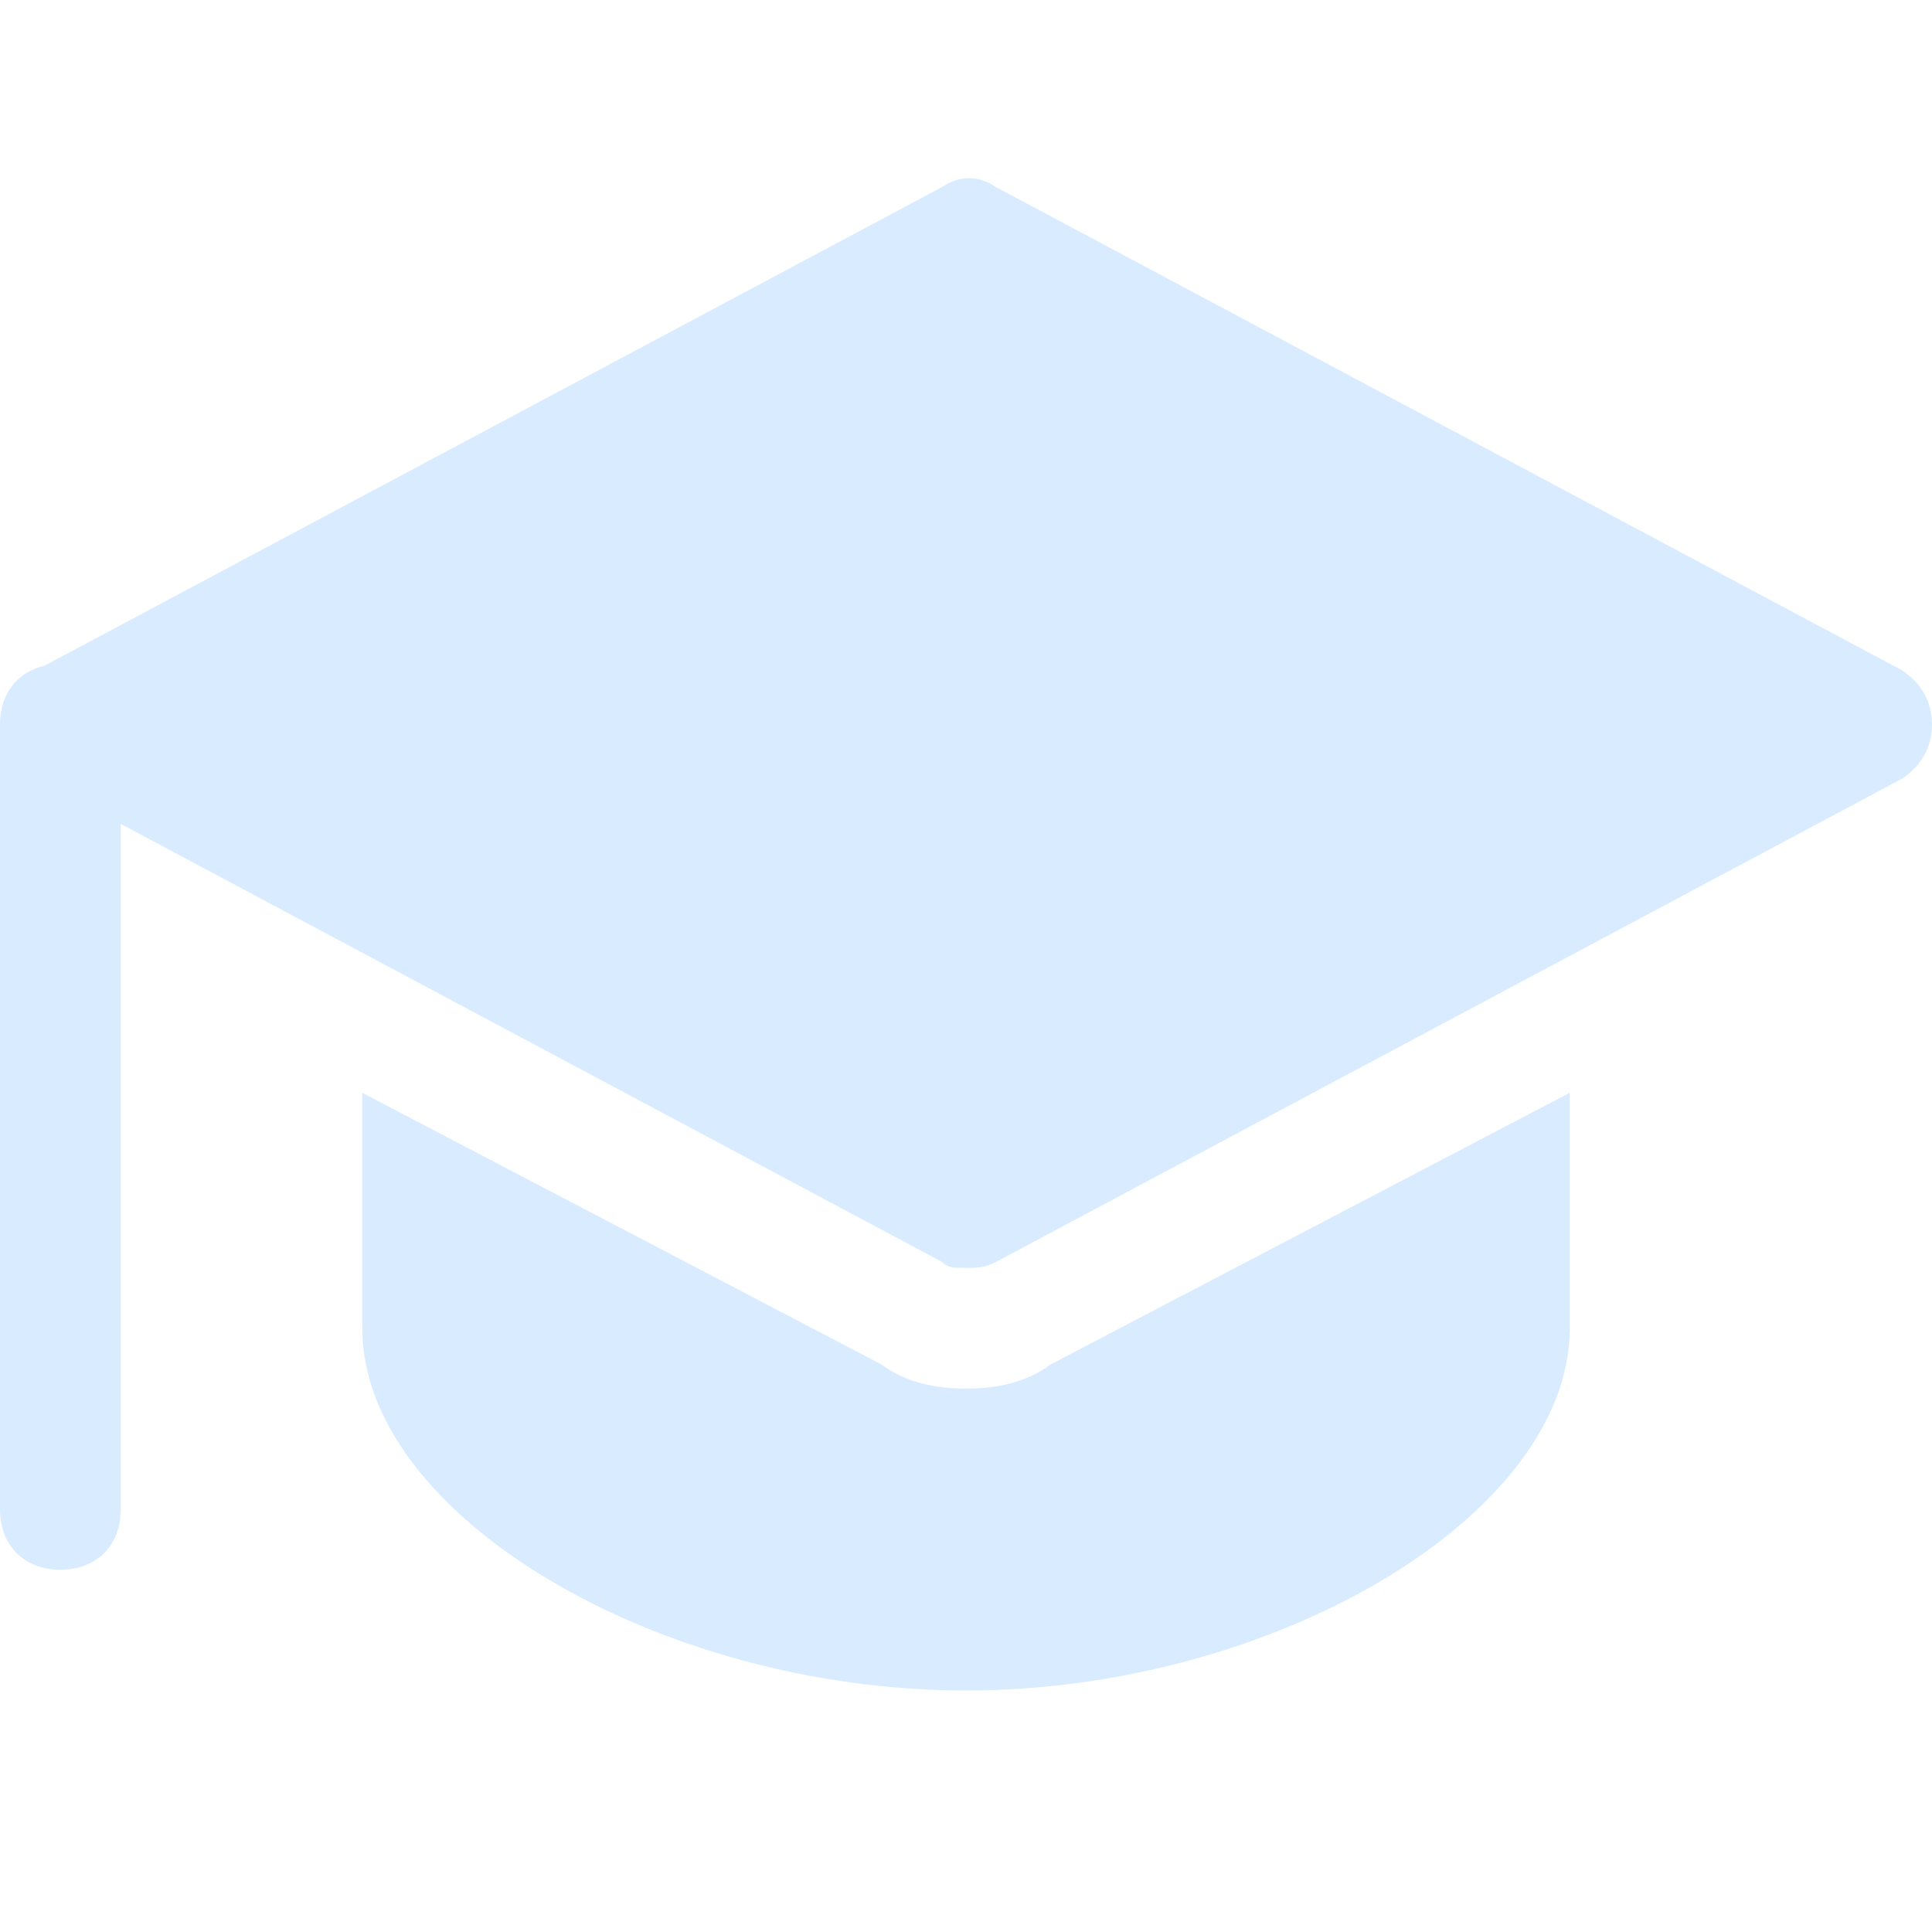
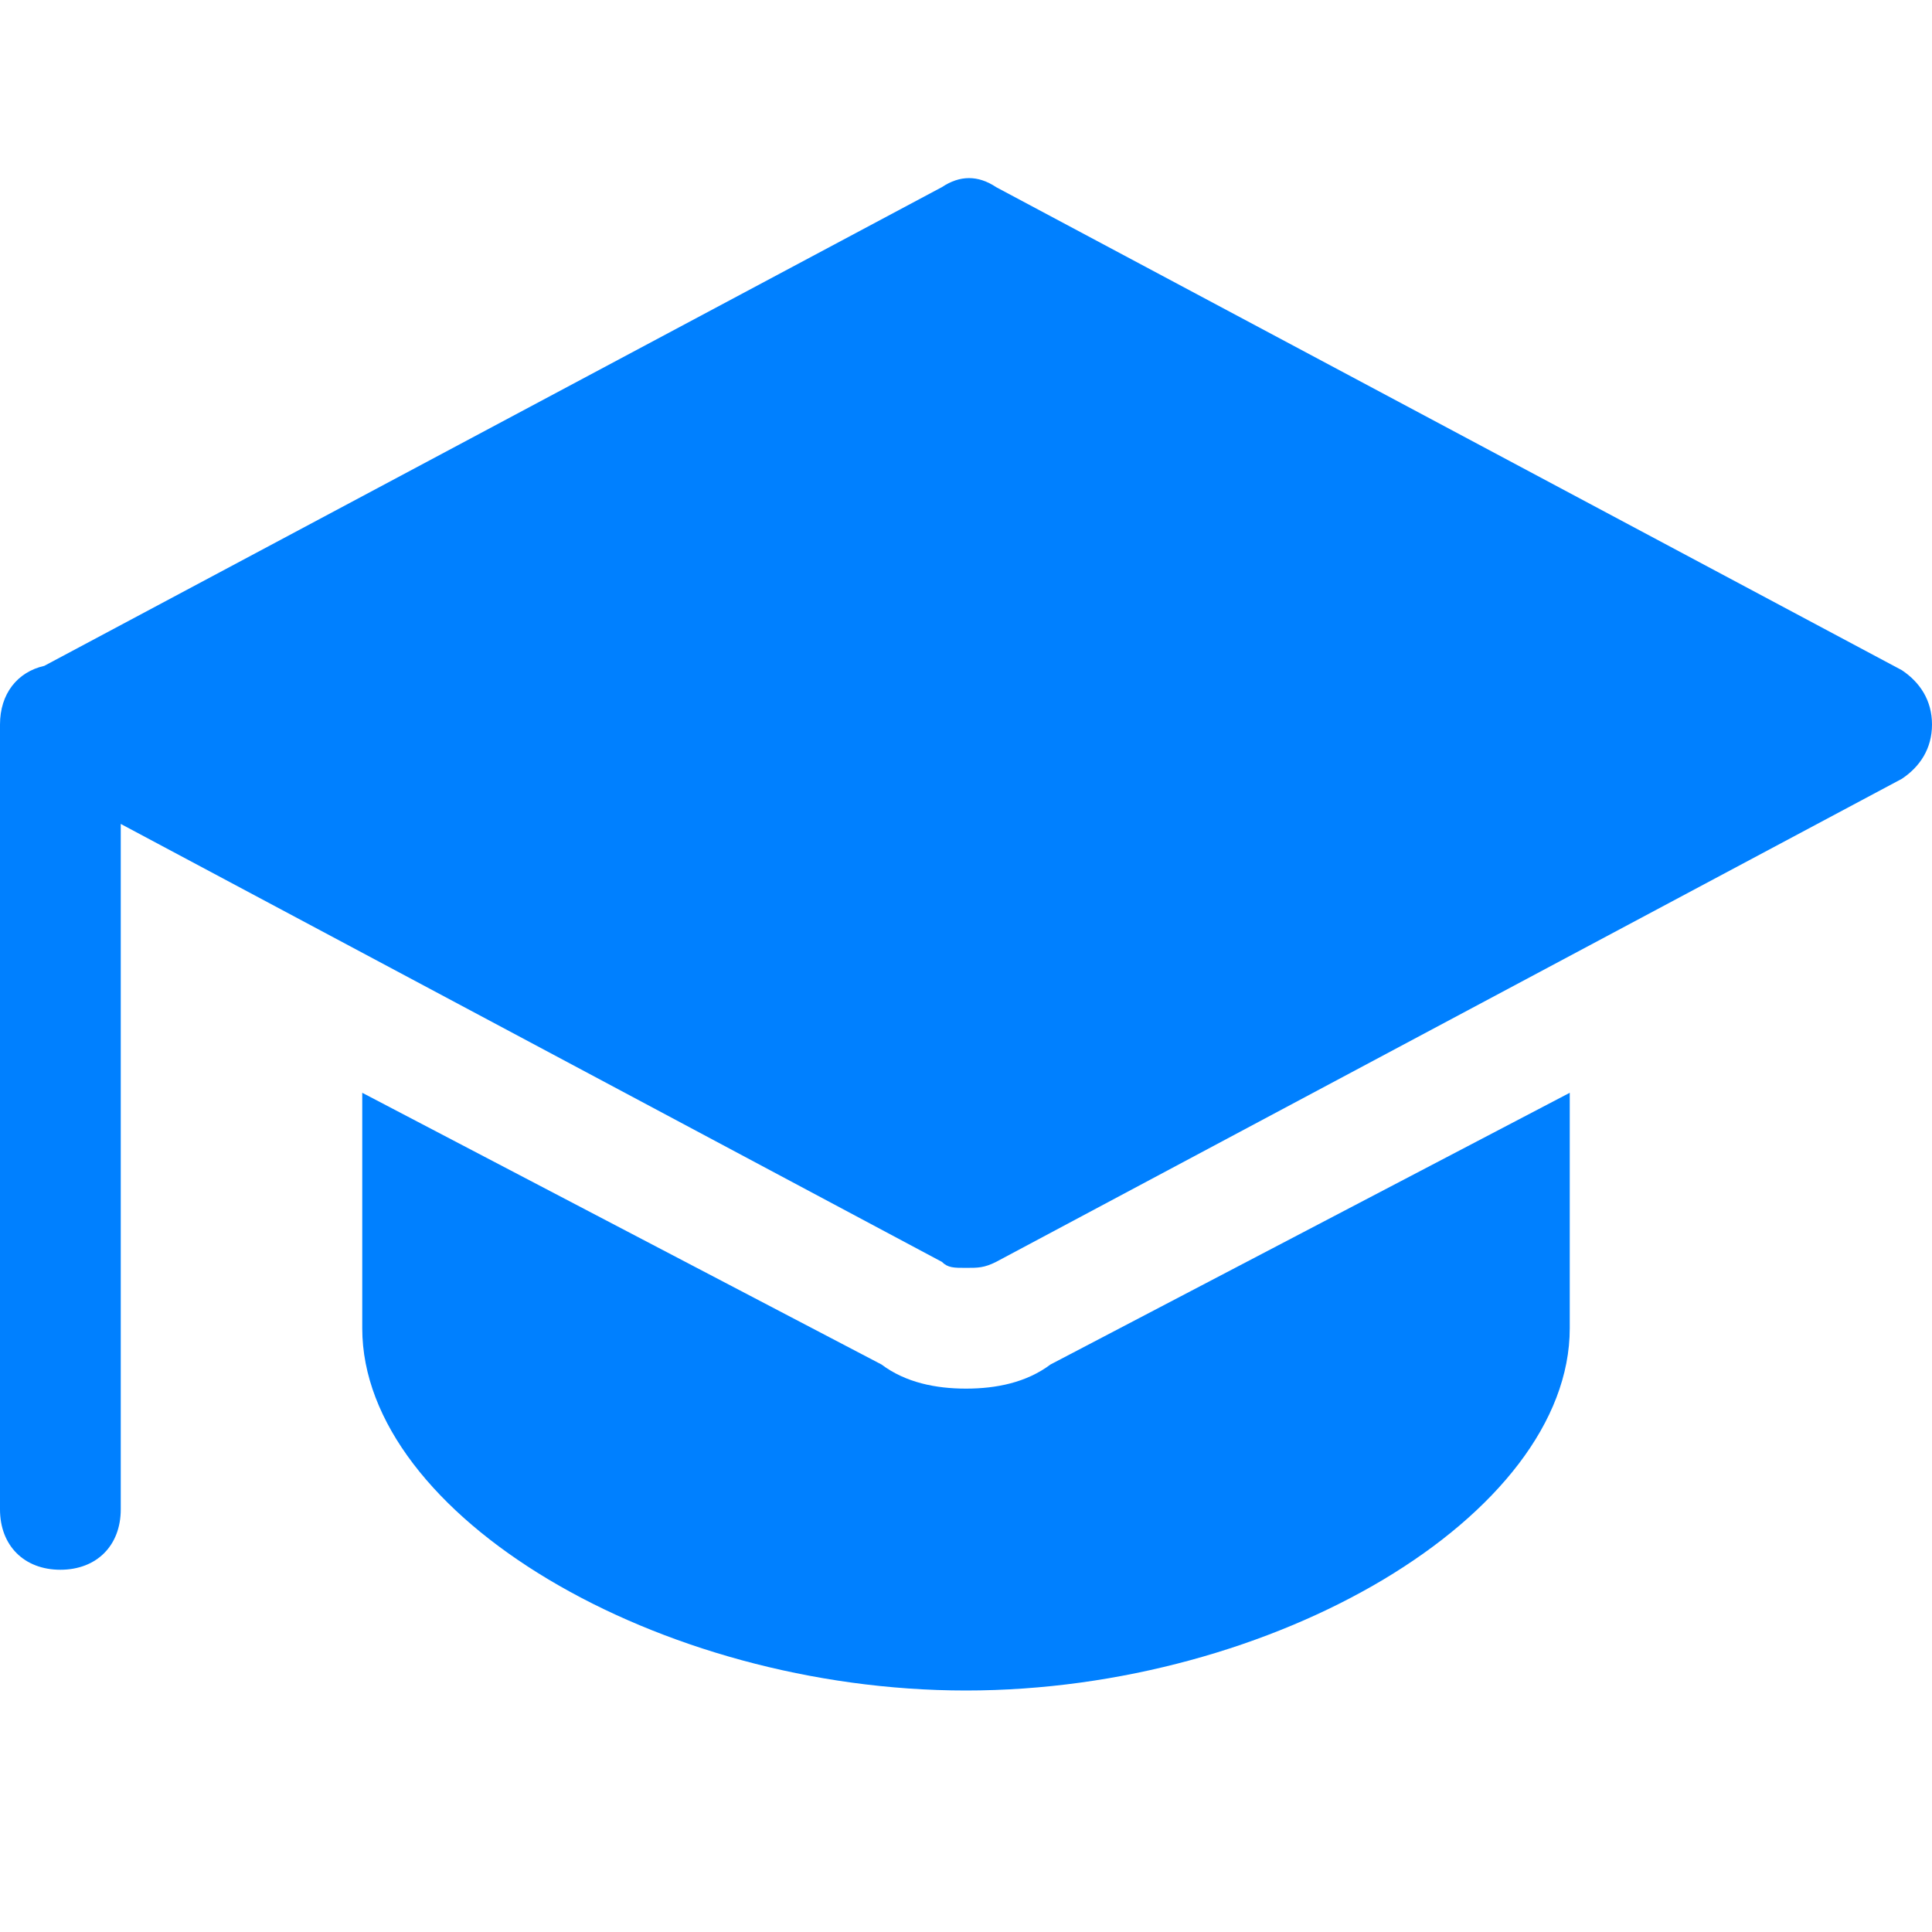
<svg xmlns="http://www.w3.org/2000/svg" width="100%" height="100%" viewBox="0 0 800 800" version="1.1" xml:space="preserve" style="fill-rule:evenodd;clip-rule:evenodd;stroke-linejoin:round;stroke-miterlimit:2;">
  <g transform="matrix(-1,0,0,1,800,0)">
-     <path d="M750,341.167L410,522.5C407.5,525 405,525 400,525C395,525 392.5,525 387.5,522.5L12.5,322.5C5,317.5 0,310 0,300C0,290 5,282.5 12.5,277.5L387.5,77.5C395,72.5 402.5,72.5 410,77.5L781.653,275.715C792.884,278.251 800,287.346 800,300L800,625C800,640 790,650 775,650C760,650 750,640 750,625L750,341.167ZM435,565L650,452.5L650,550C650,627.5 527.5,700 400,700C272.5,700 150,627.5 150,550L150,452.5L365,565C375,572.5 387.5,575 400,575C412.5,575 425,572.5 435,565Z" style="fill:rgb(0,128,255);fill-opacity:0.15;" />
+     <path d="M750,341.167L410,522.5C407.5,525 405,525 400,525C395,525 392.5,525 387.5,522.5L12.5,322.5C5,317.5 0,310 0,300C0,290 5,282.5 12.5,277.5L387.5,77.5C395,72.5 402.5,72.5 410,77.5L781.653,275.715C792.884,278.251 800,287.346 800,300L800,625C800,640 790,650 775,650C760,650 750,640 750,625L750,341.167ZM435,565L650,452.5L650,550C650,627.5 527.5,700 400,700C272.5,700 150,627.5 150,550L150,452.5L365,565C375,572.5 387.5,575 400,575C412.5,575 425,572.5 435,565Z" style="fill:rgb(0,128,255);fill-opacity:1;" />
  </g>
</svg>
